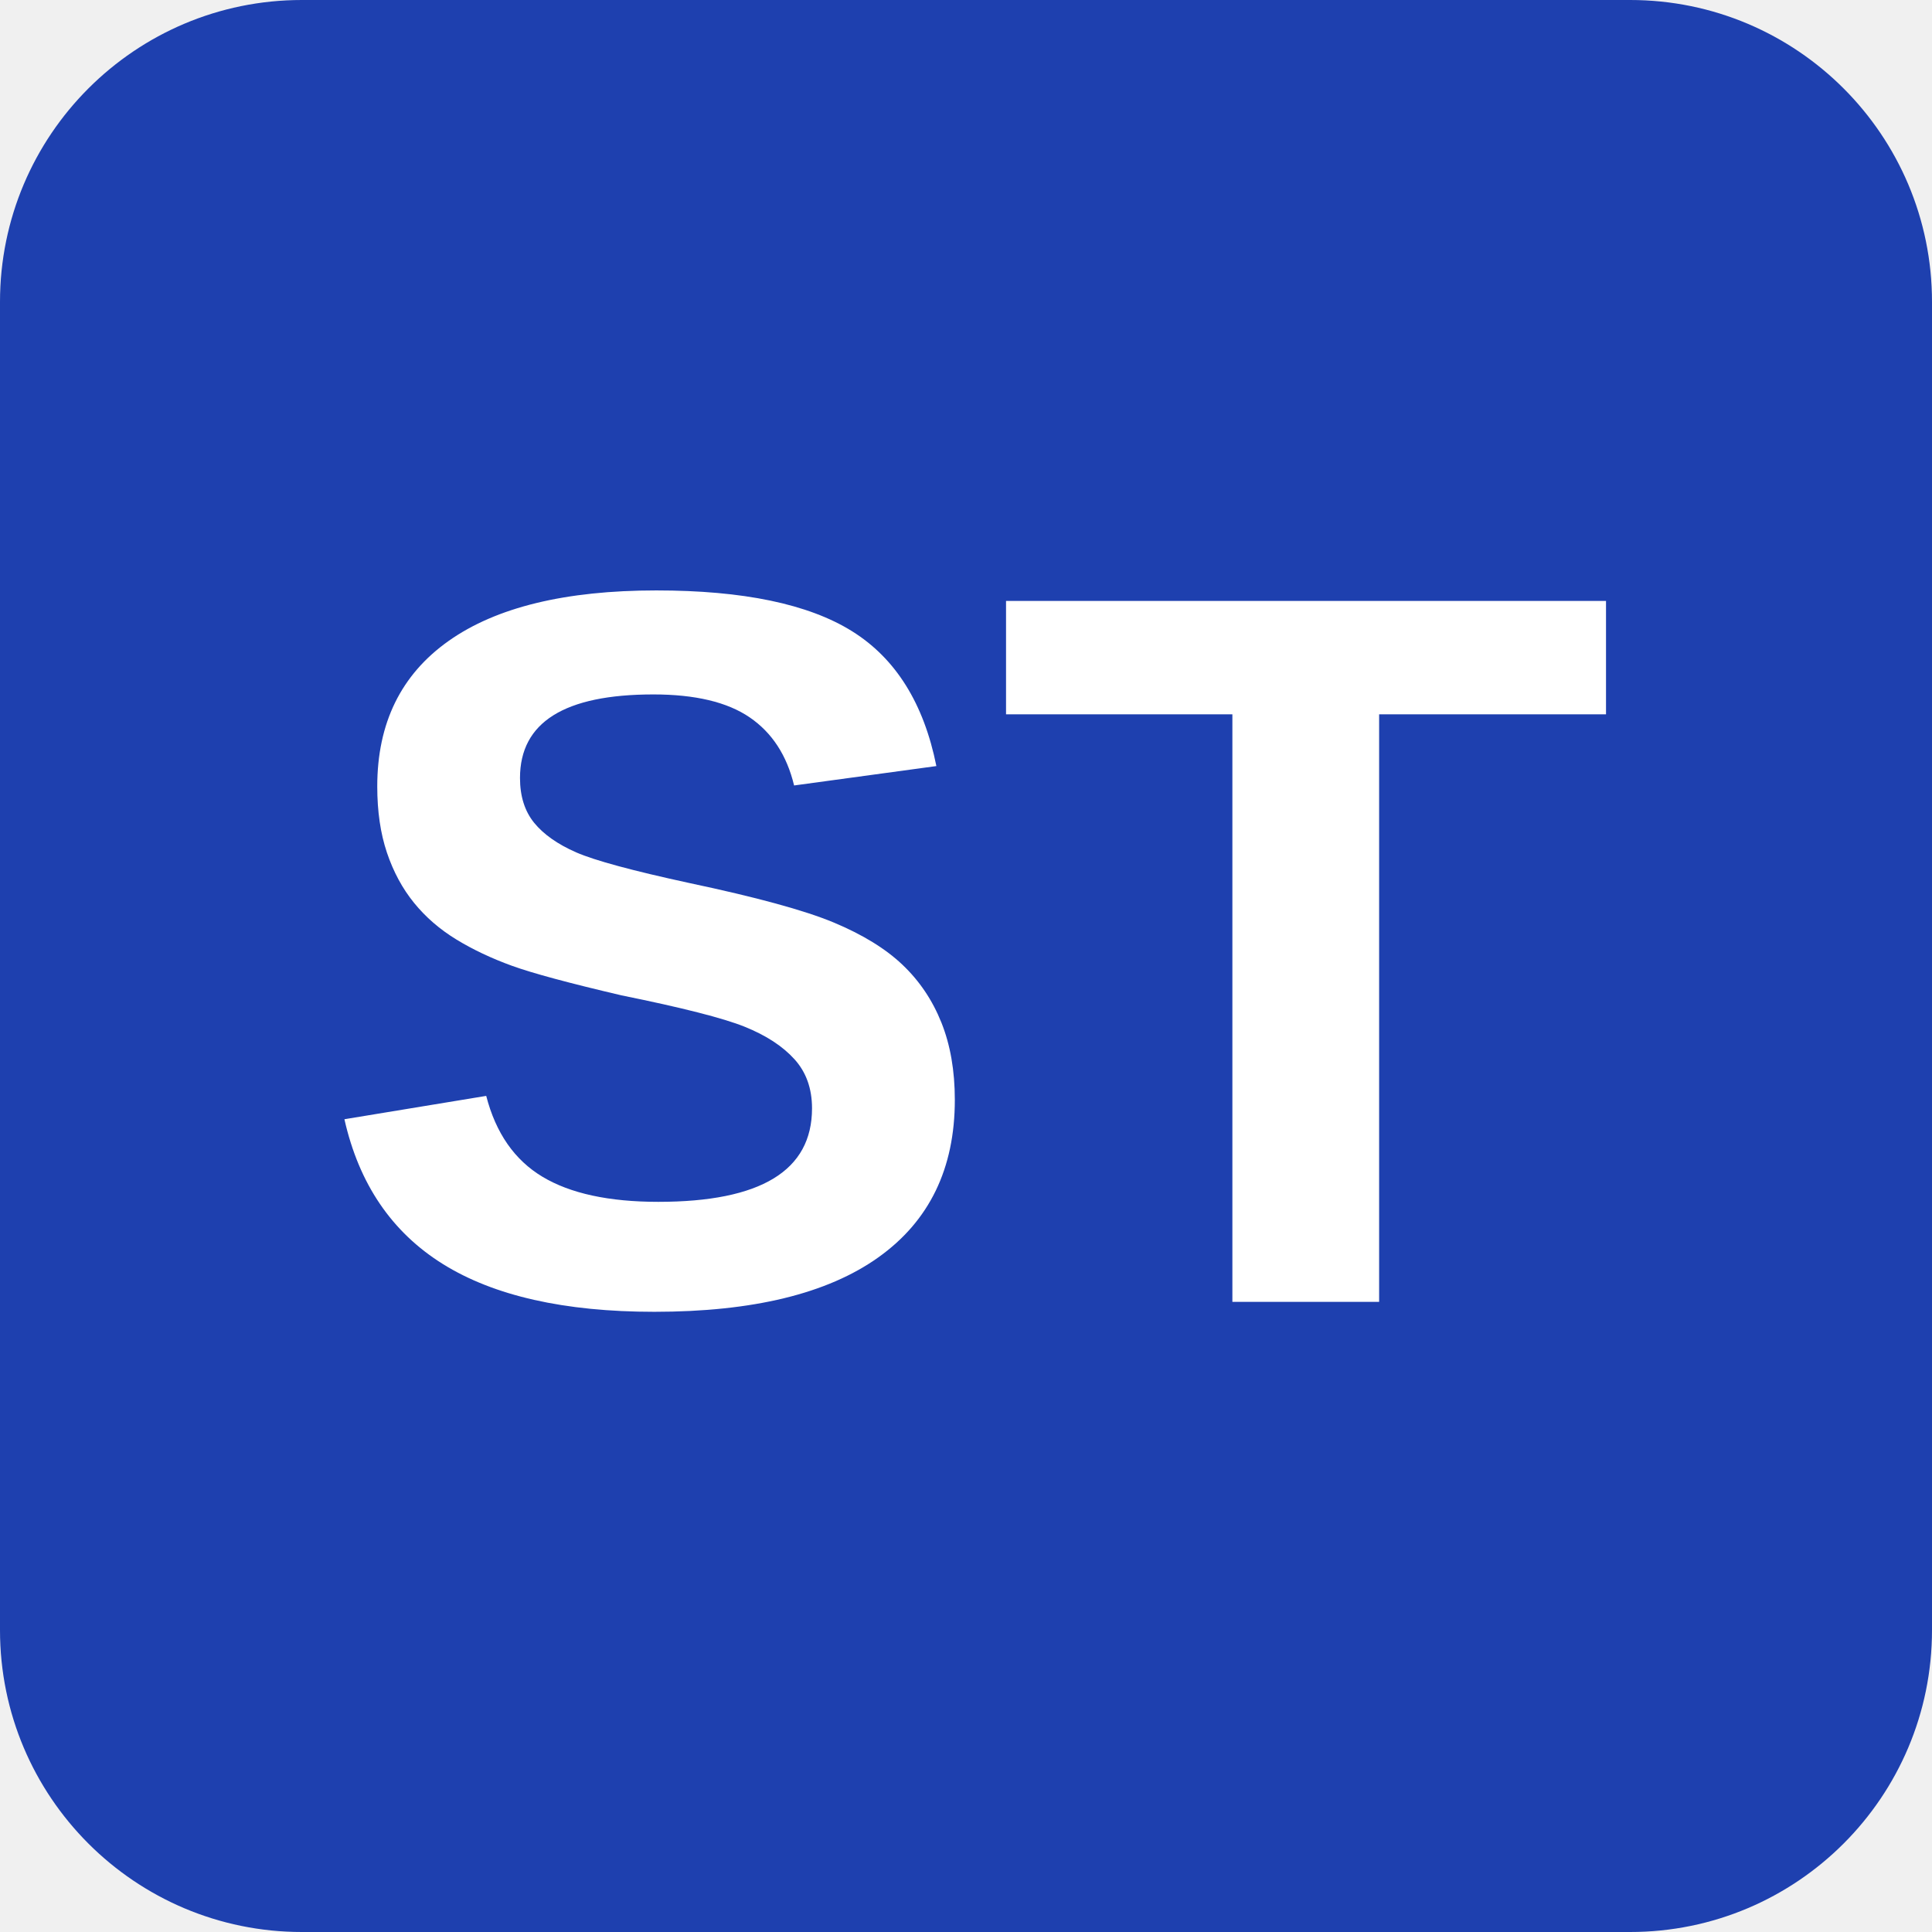
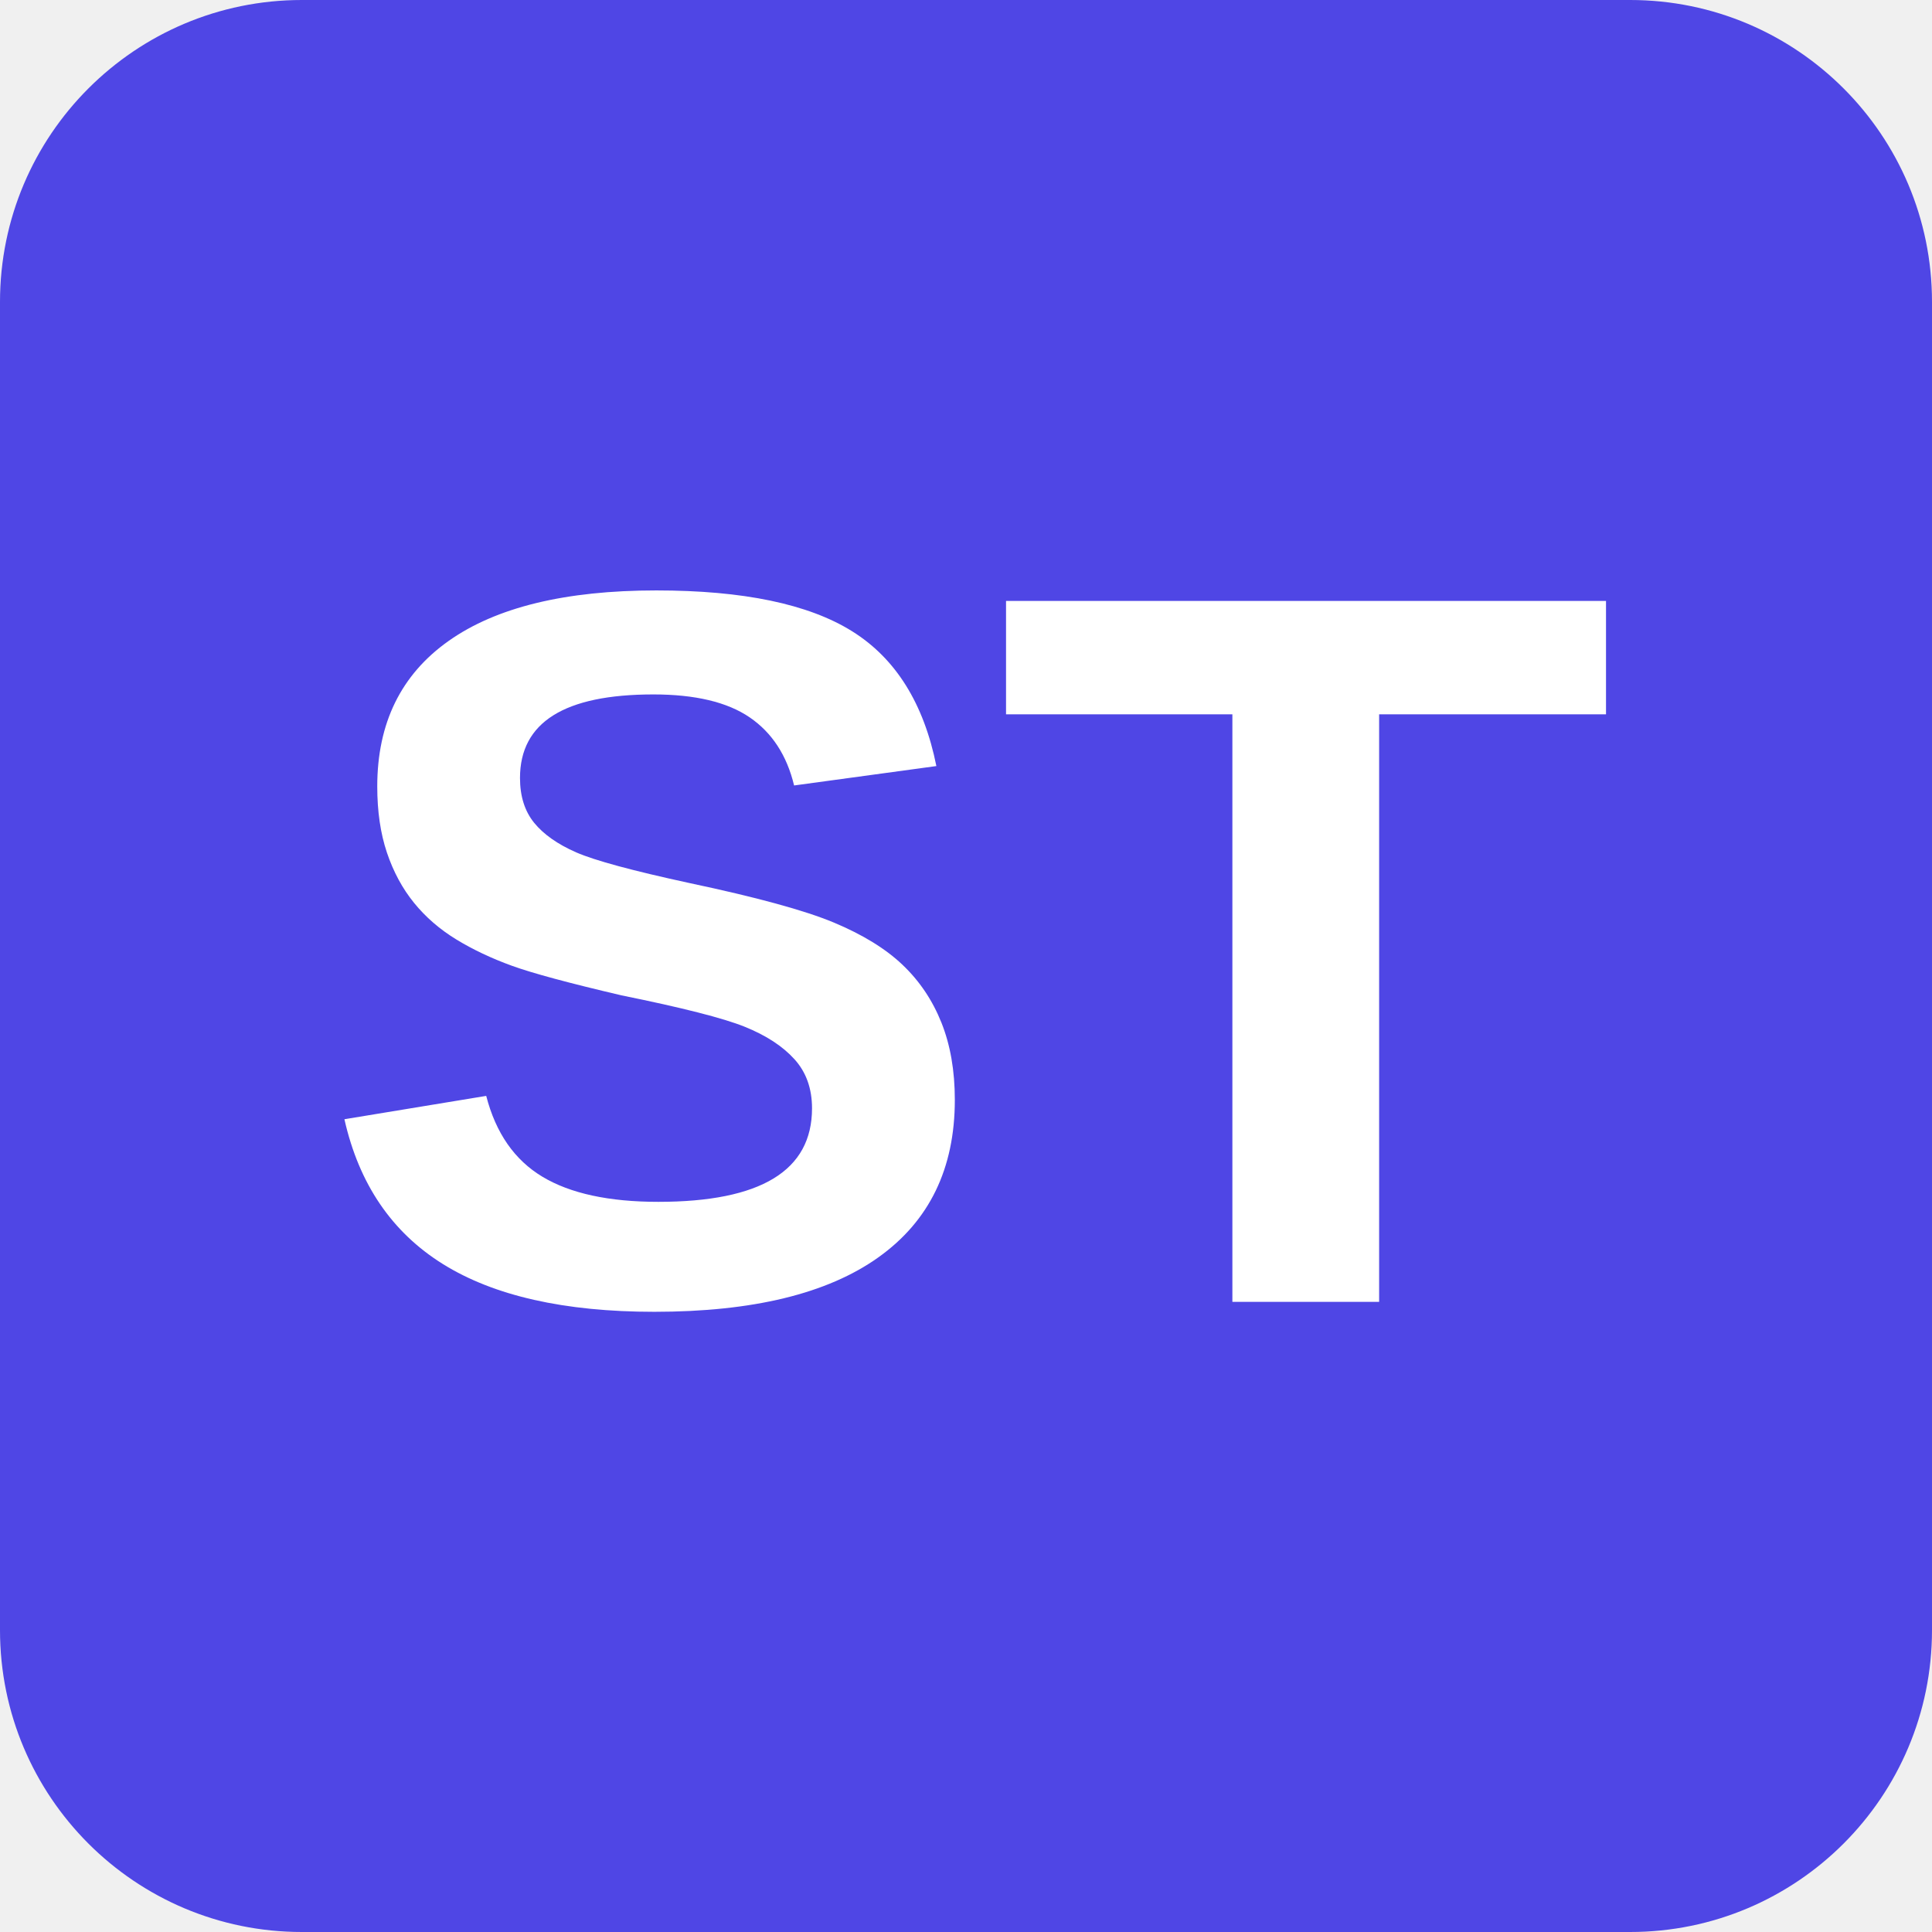
<svg xmlns="http://www.w3.org/2000/svg" viewBox="0 0 512 512">
-   <rect fill="#1e40af" width="512" height="512" rx="80" />
+   <rect fill="#4f46e5" width="512" height="512" rx="80" />
  <text x="256" y="345" font-size="270" font-weight="bold" fill="white" text-anchor="middle" font-family="Arial, sans-serif">ST</text>
</svg>
